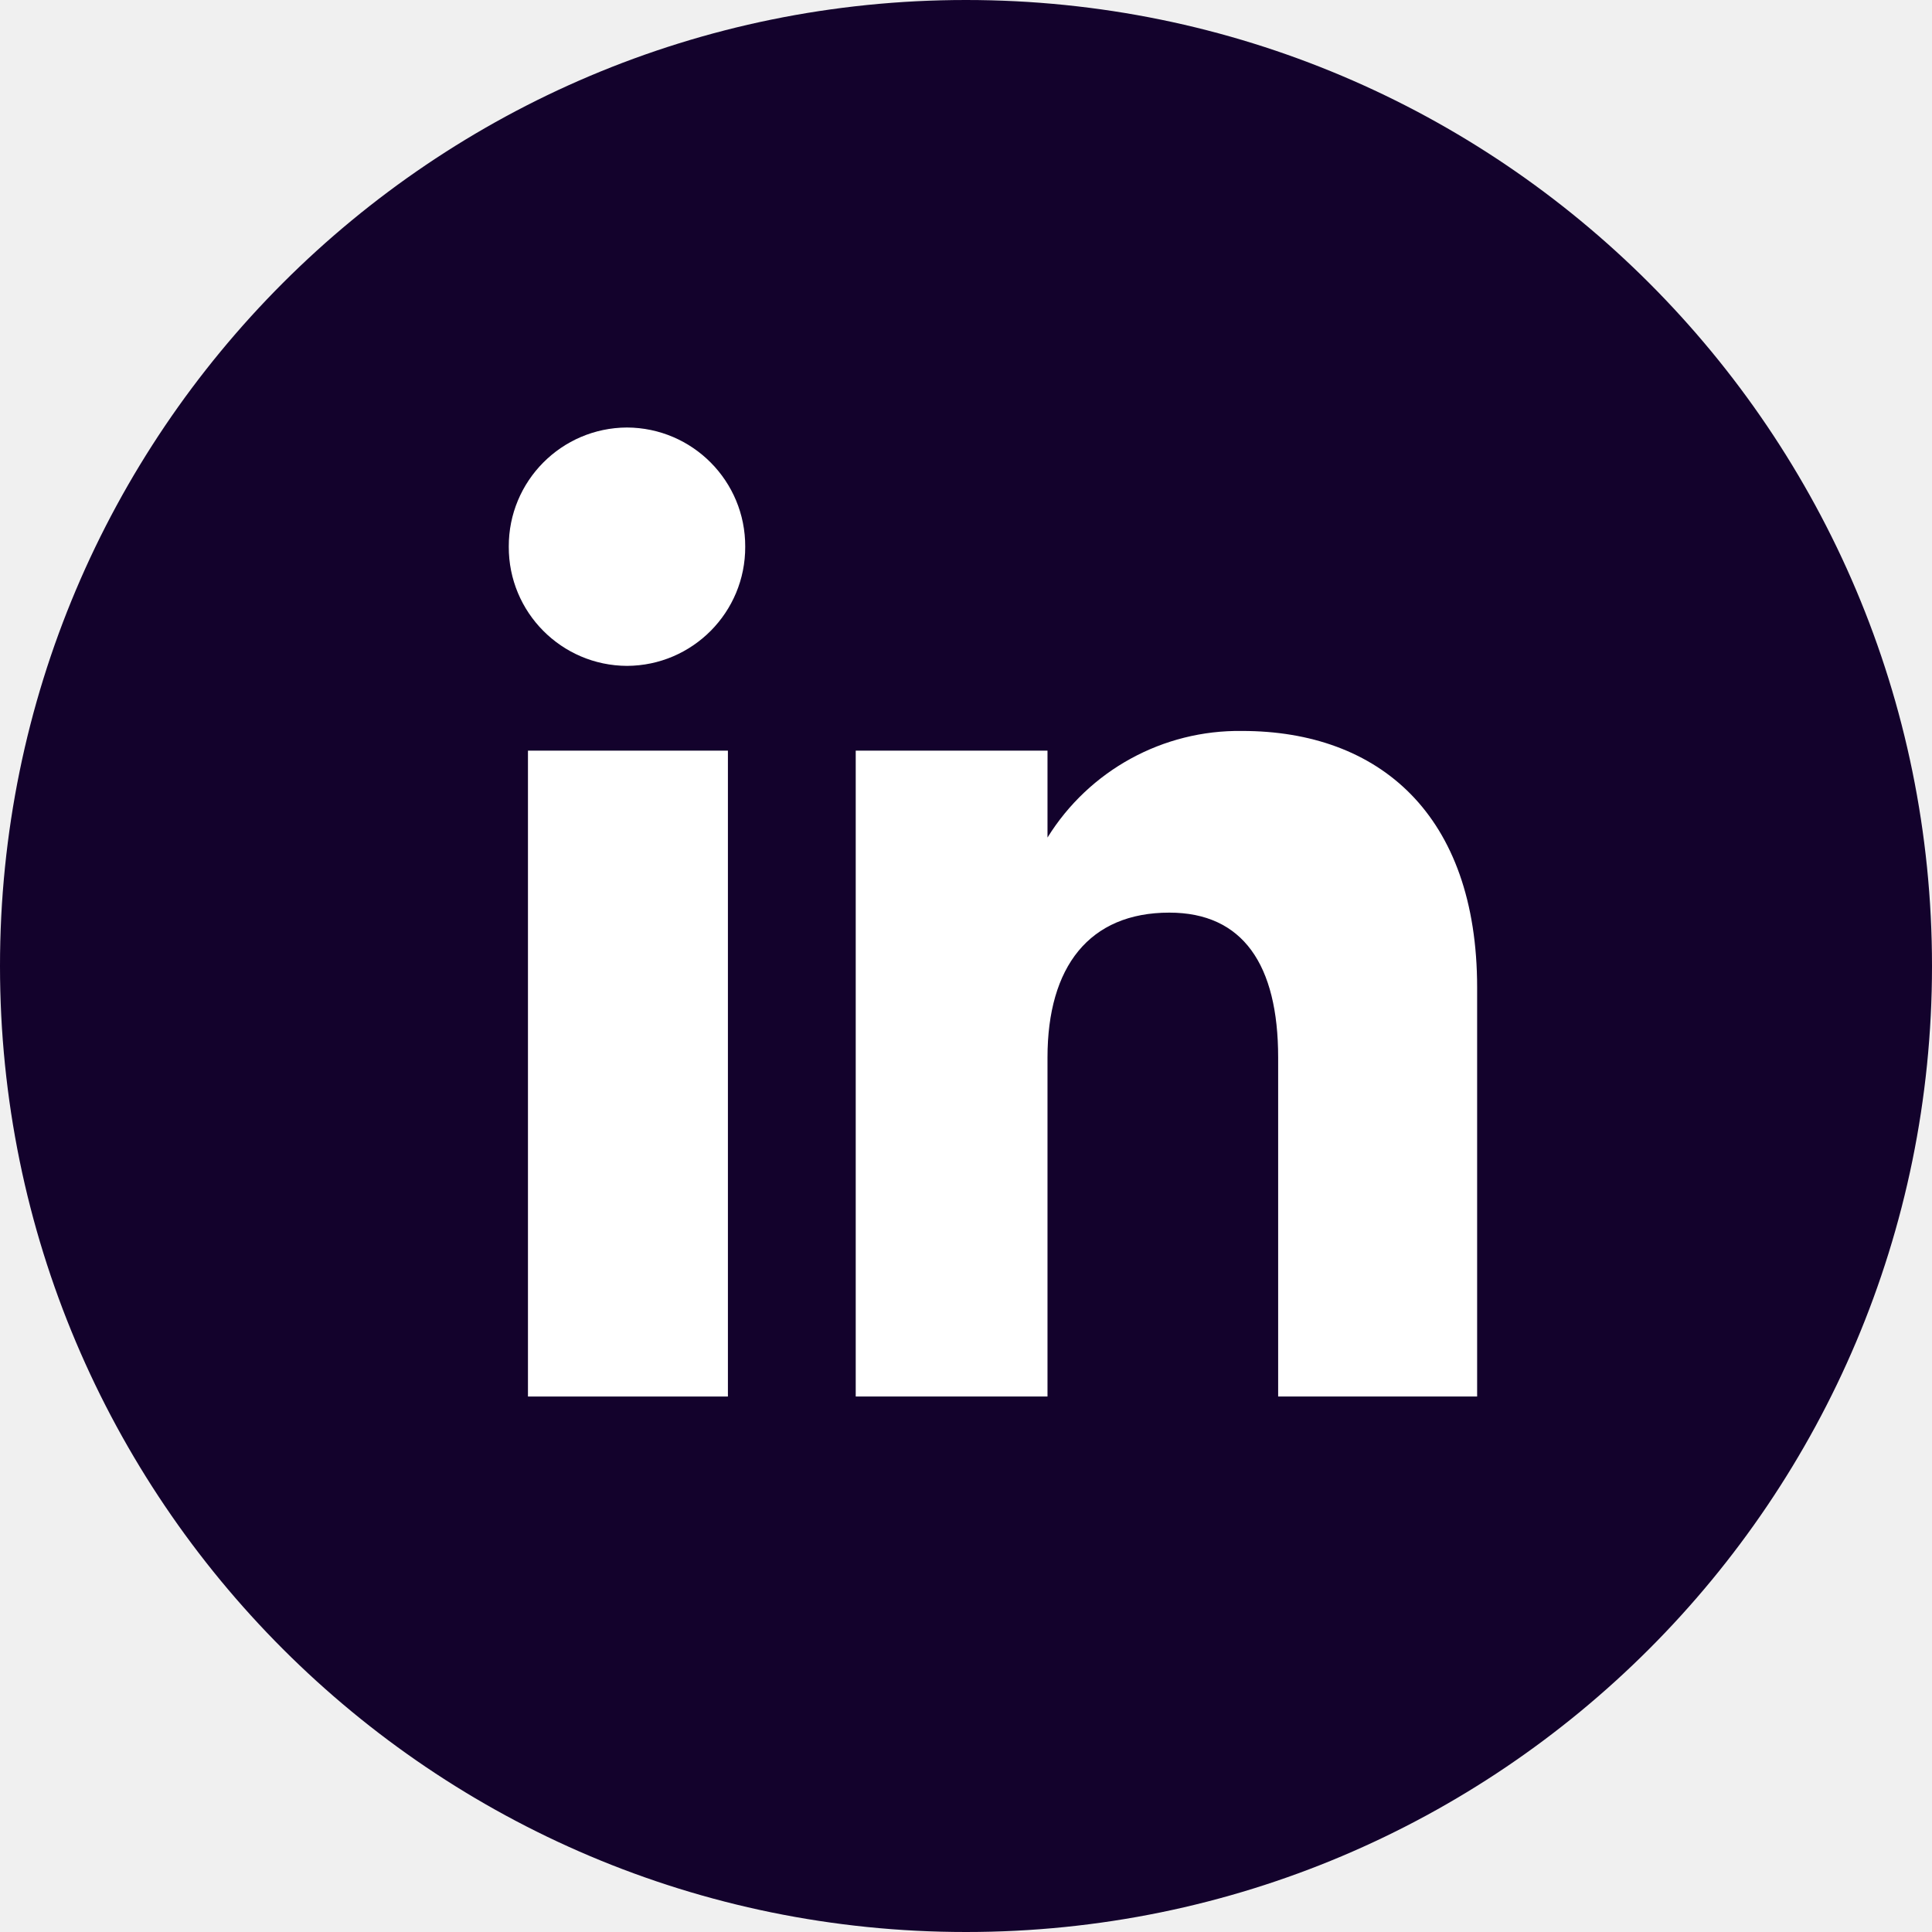
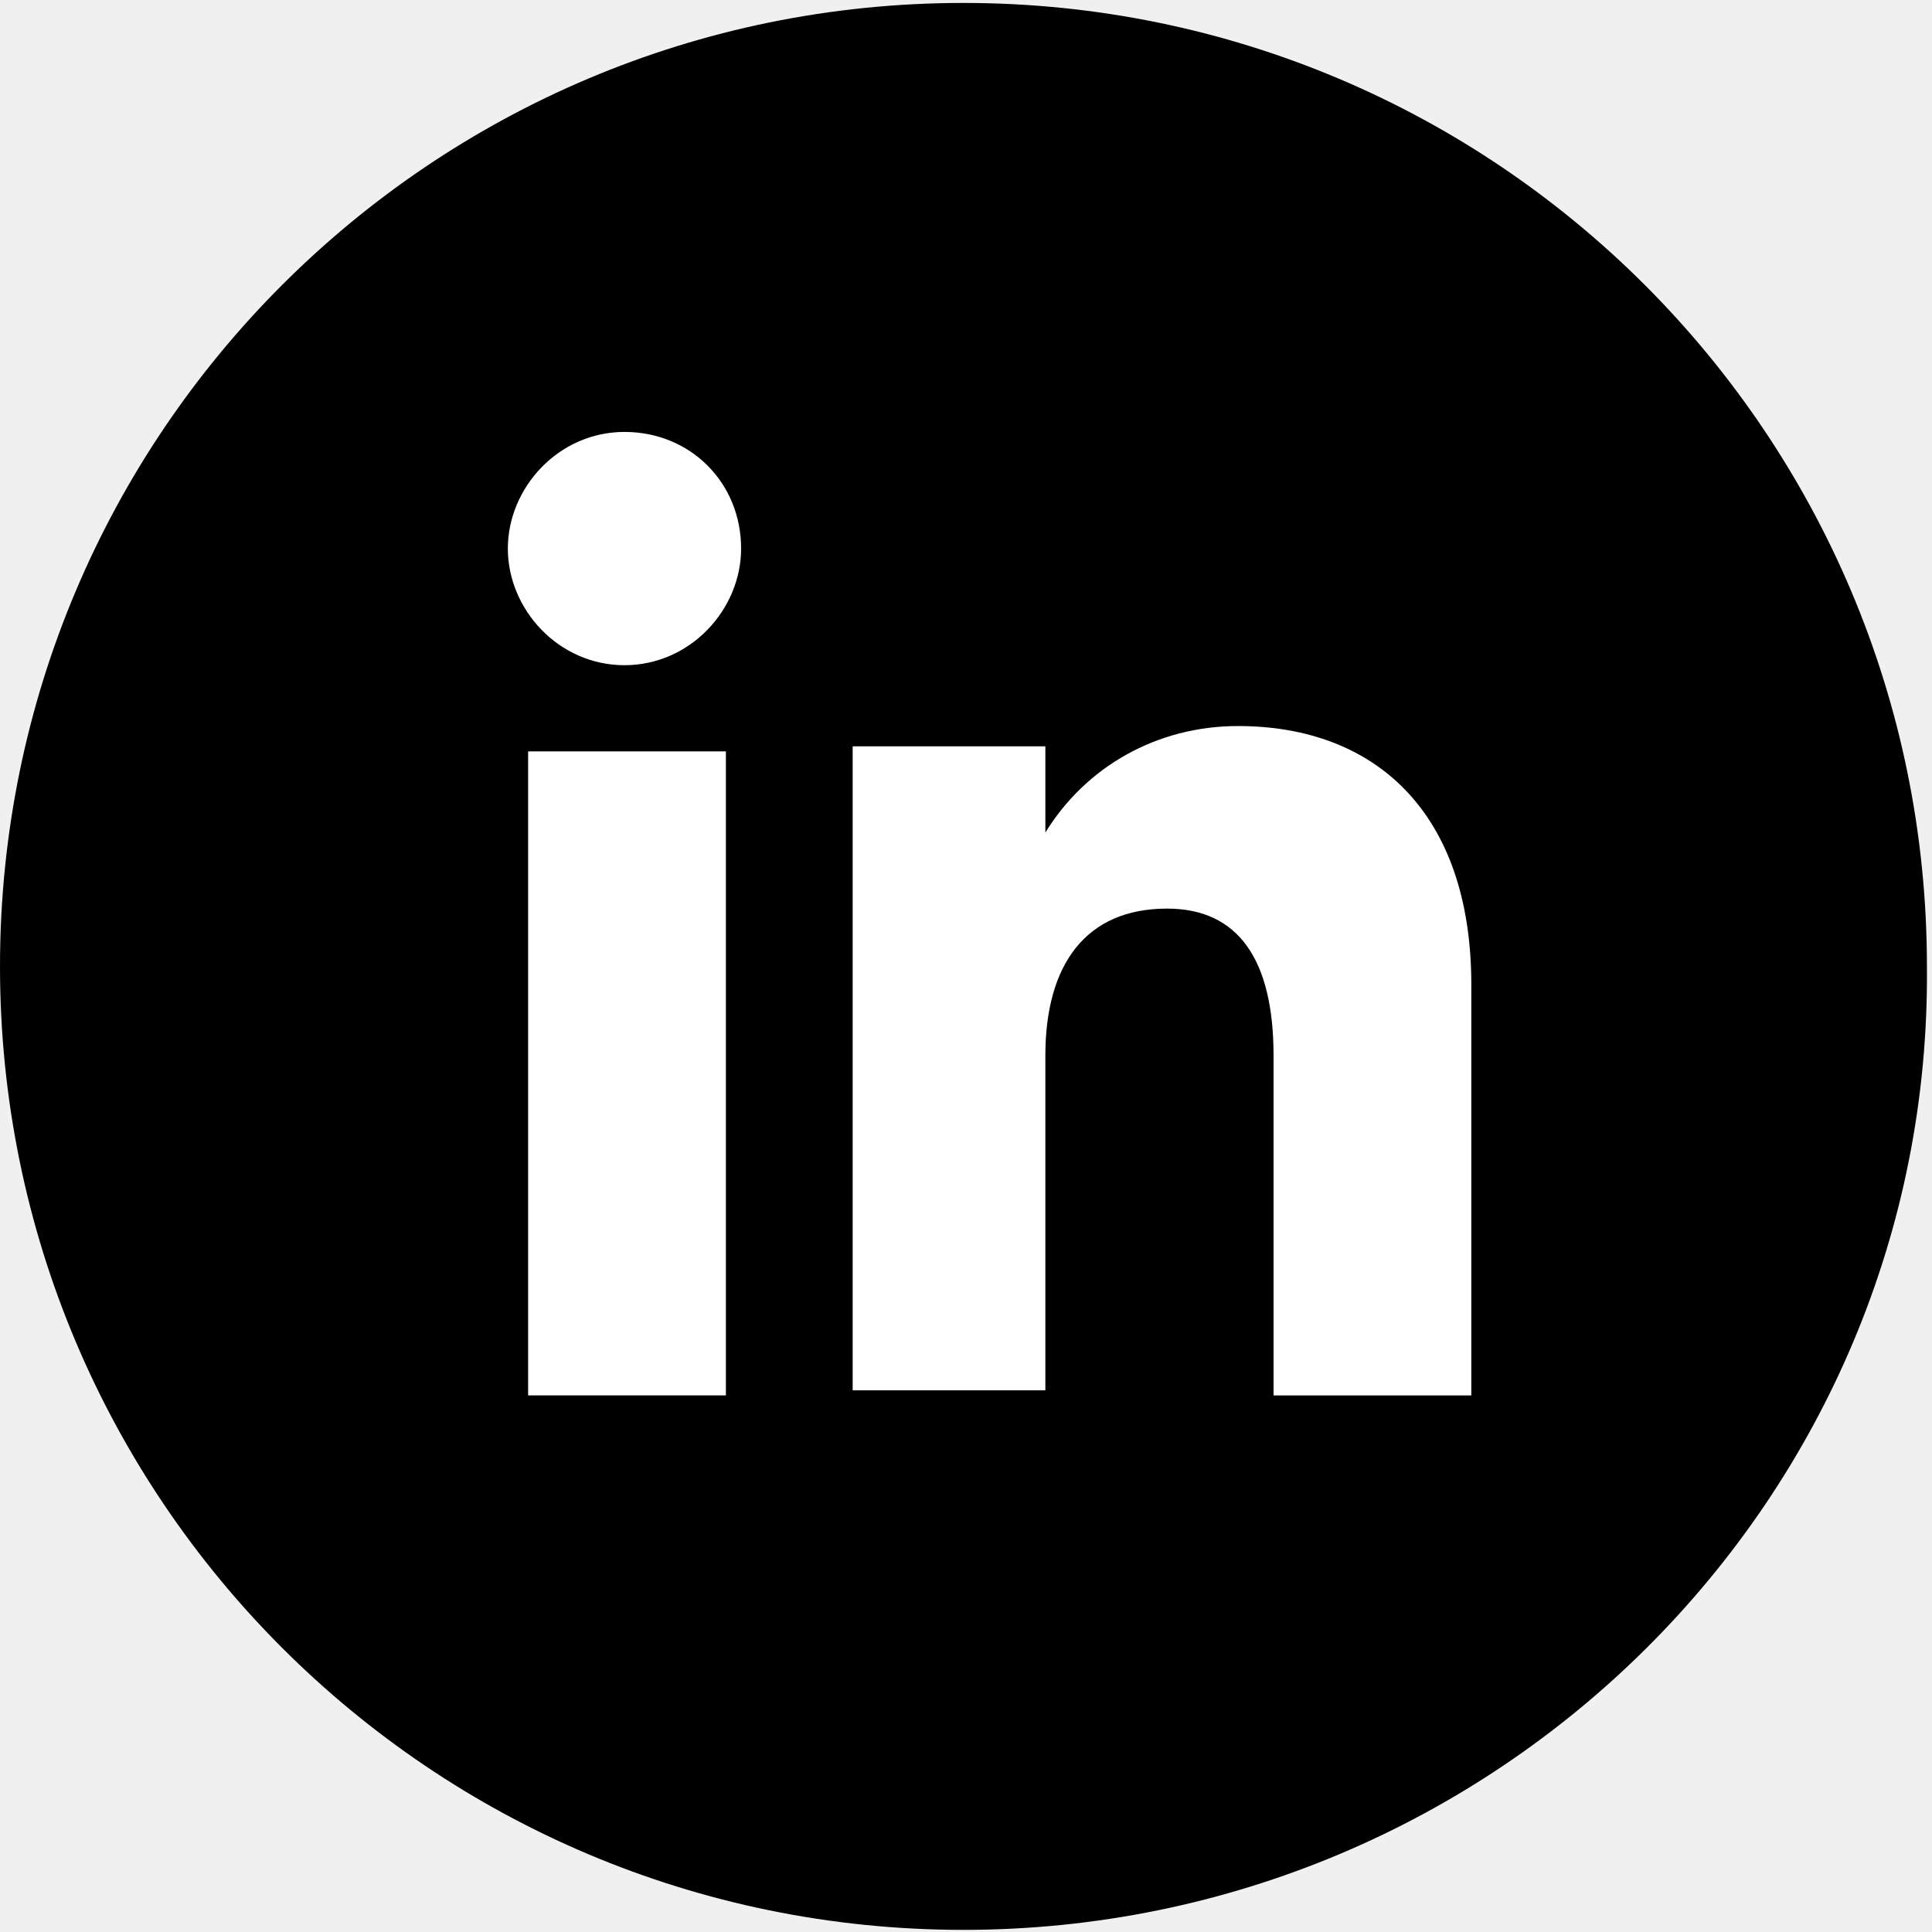
- <svg xmlns="http://www.w3.org/2000/svg" width="38.061" height="38.061" viewBox="0 0 38.061 38.061">
-   <g id="Raggruppa_32" data-name="Raggruppa 32" transform="translate(-240 -803.242)">
-     <path id="Tracciato_1" data-name="Tracciato 1" d="M-32.884,233.743h0a19.03,19.03,0,0,1-19.031-19.03h0a19.03,19.03,0,0,1,19.031-19.031h0a19.03,19.03,0,0,1,19.03,19.031h0A19.03,19.03,0,0,1-32.884,233.743Z" transform="translate(291.915 607.56)" fill="#13022c" />
-     <g id="Raggruppa_17" data-name="Raggruppa 17" transform="translate(291.915 607.56)">
-       <g id="Raggruppa_16" data-name="Raggruppa 16">
-         <rect id="Rettangolo_11" data-name="Rettangolo 11" width="3.939" height="12.724" transform="translate(-41.514 210.47)" fill="#fff" />
-         <path id="Tracciato_2" data-name="Tracciato 2" d="M-39.563,208.8a2.339,2.339,0,0,0,2.329-2.348,2.339,2.339,0,0,0-2.329-2.348,2.339,2.339,0,0,0-2.329,2.348A2.339,2.339,0,0,0-39.563,208.8Z" fill="#fff" />
+ <svg xmlns="http://www.w3.org/2000/svg" version="1.1" id="Livello_1" x="0px" y="0px" viewBox="0 0 38.1 38.1" style="enable-background:new 0 0 38.1 38.1;" xml:space="preserve">
+   <style type="text/css">
+ 	.st0{fill:#FFFFFF;}
+ </style>
+   <g id="Raggruppa_32" transform="translate(-240 -803.242)">
+     <path id="Tracciato_1" d="M259,841.3L259,841.3c-10.5,0-19-8.5-19-19c0,0,0,0,0,0l0,0c0-10.5,8.5-19,19-19c0,0,0,0,0,0l0,0   c10.5,0,19,8.5,19,19c0,0,0,0,0,0l0,0C278.1,832.8,269.5,841.3,259,841.3z" />
+     <g id="Raggruppa_17" transform="translate(291.915 607.56)">
+       <g id="Raggruppa_16">
+         <rect id="Rettangolo_11" x="-41.5" y="210.5" class="st0" width="3.9" height="12.7" />
+         <path id="Tracciato_2" class="st0" d="M-39.6,208.8c1.3,0,2.3-1.1,2.3-2.3c0-1.3-1-2.3-2.3-2.3c-1.3,0-2.3,1.1-2.3,2.3     C-41.9,207.7-40.9,208.8-39.6,208.8z" />
      </g>
-       <path id="Tracciato_3" data-name="Tracciato 3" d="M-31.279,216.515c0-1.789.823-2.854,2.4-2.854,1.448,0,2.144,1.023,2.144,2.854v6.679h3.92v-8.056c0-3.408-1.932-5.056-4.63-5.056a4.437,4.437,0,0,0-3.834,2.1V210.47h-3.778v12.724h3.778Z" fill="#fff" />
+       <path id="Tracciato_3" class="st0" d="M-31.3,216.5c0-1.8,0.8-2.9,2.4-2.9c1.4,0,2.1,1,2.1,2.9v6.7h3.9v-8.1    c0-3.4-1.9-5.1-4.6-5.1c-1.6,0-3,0.8-3.8,2.1v-1.7h-3.8v12.7h3.8V216.5z" />
    </g>
  </g>
</svg>
